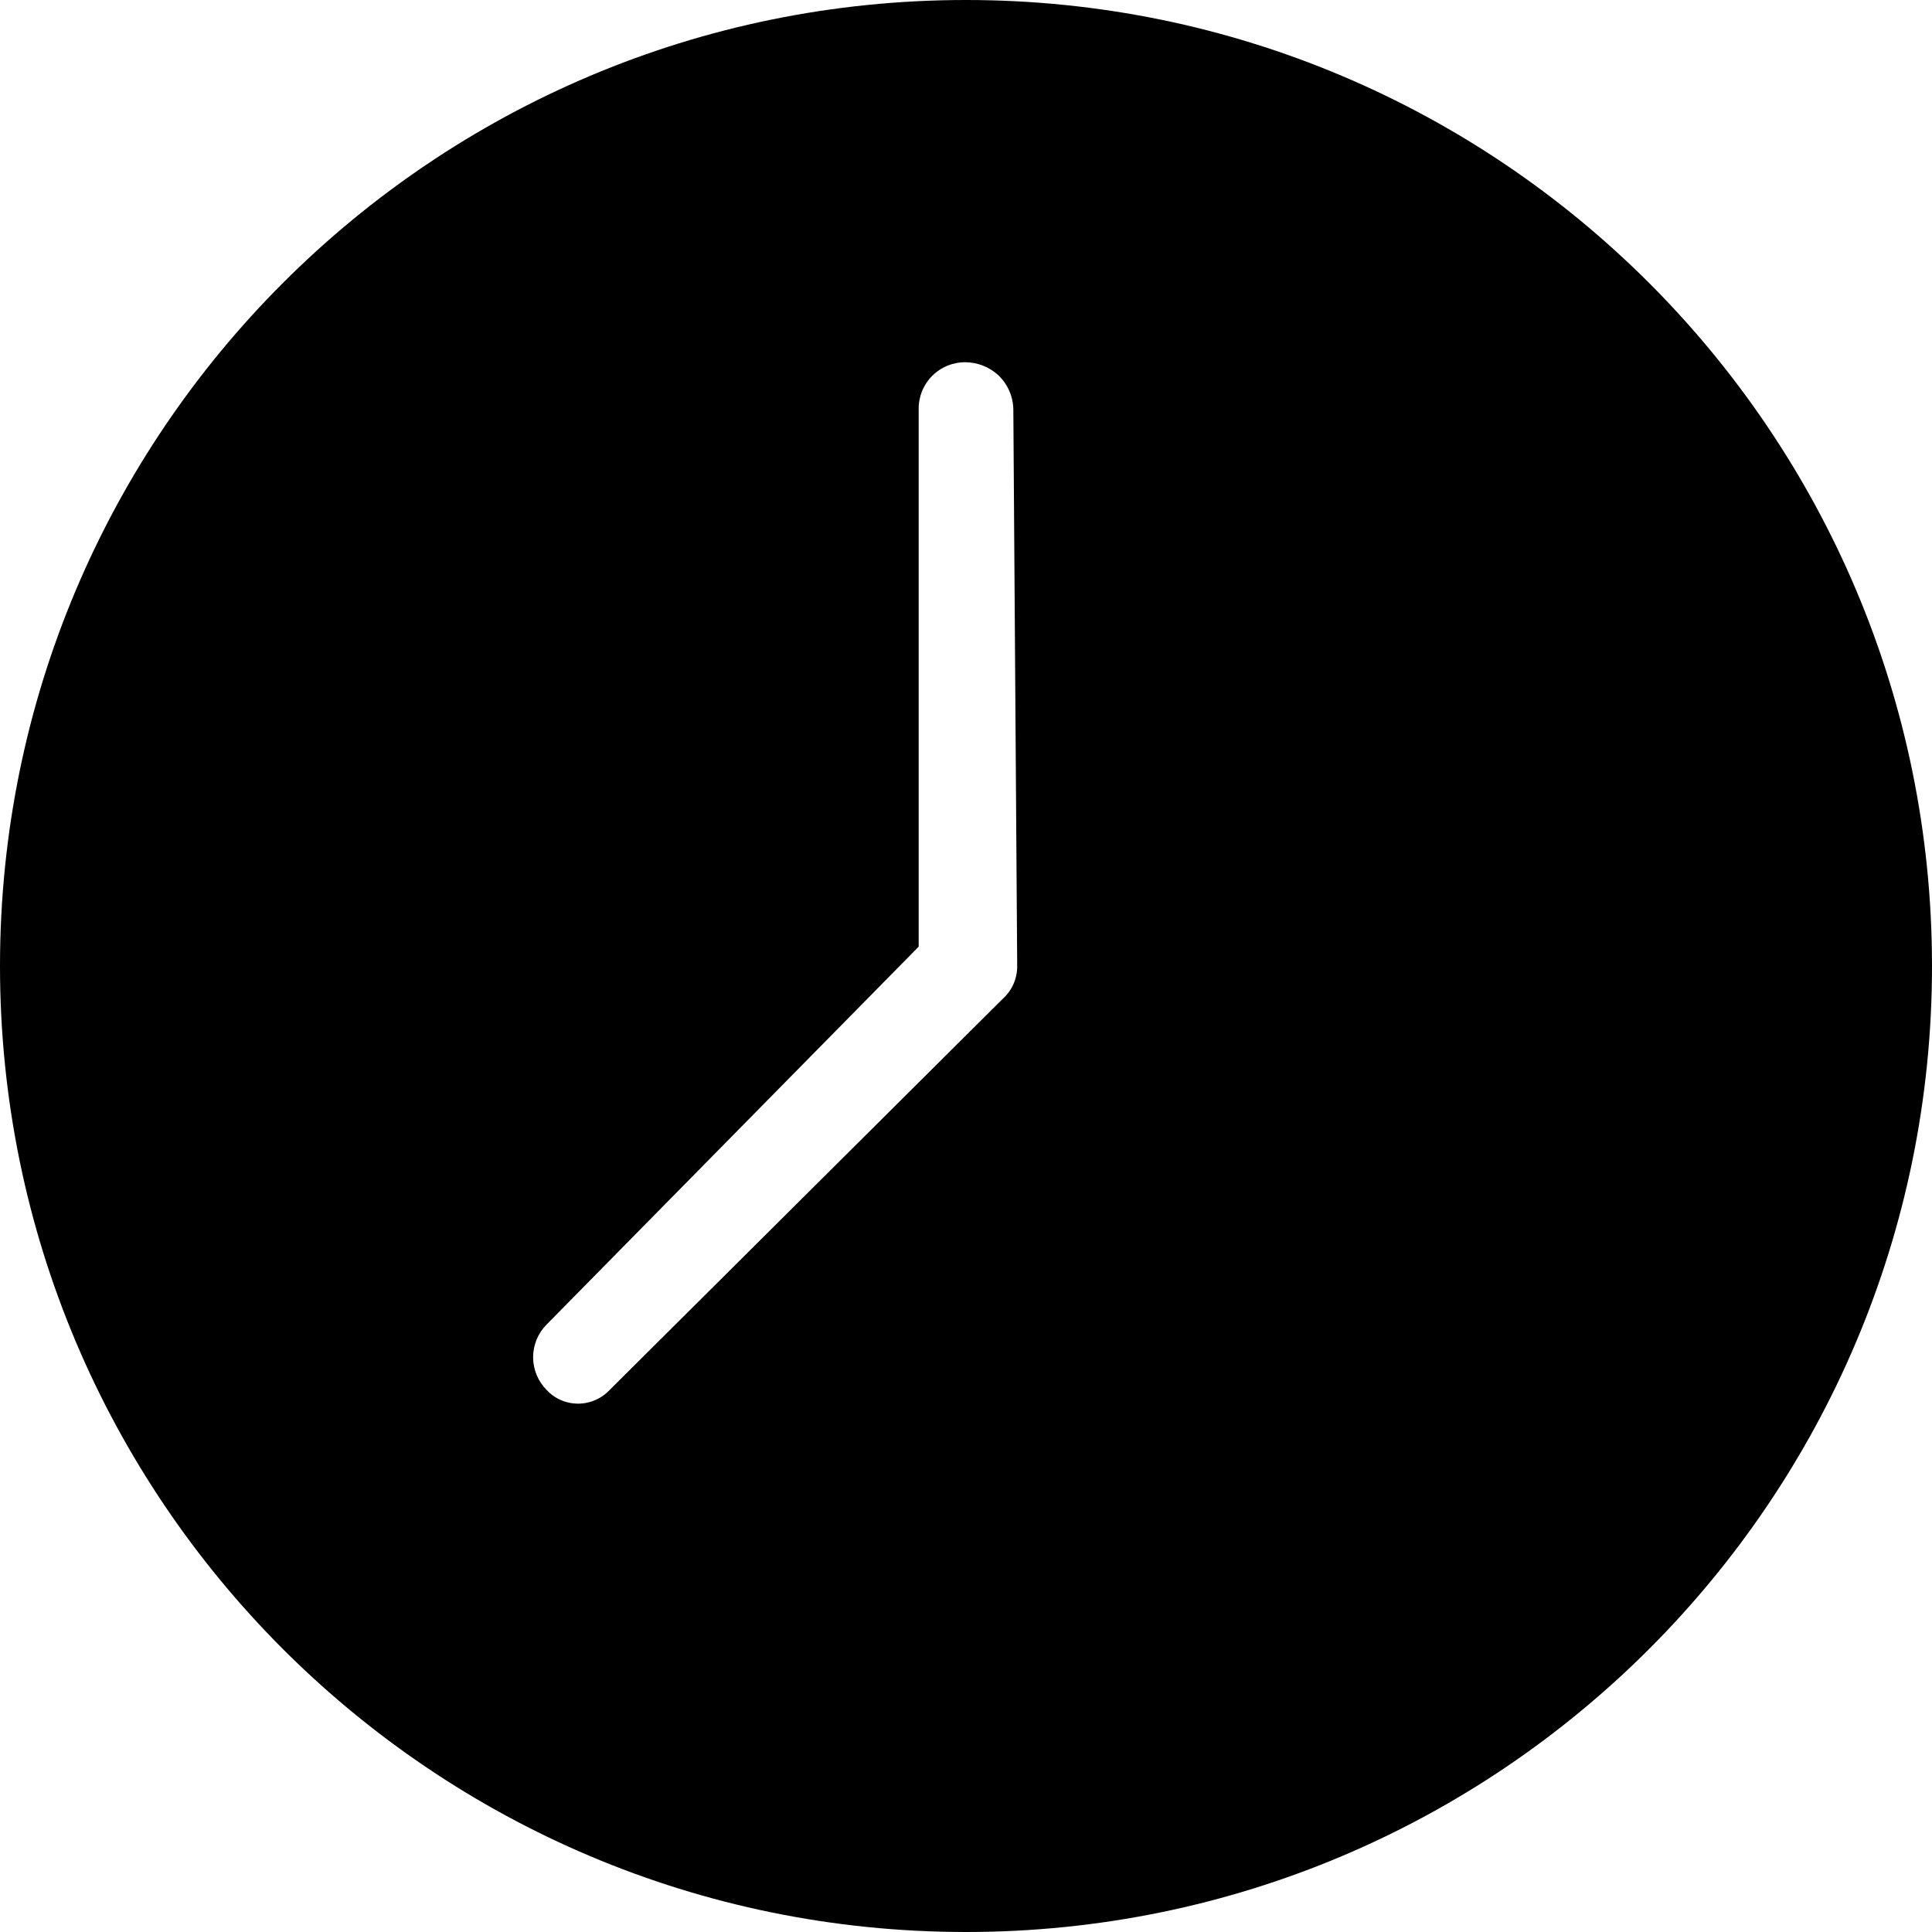
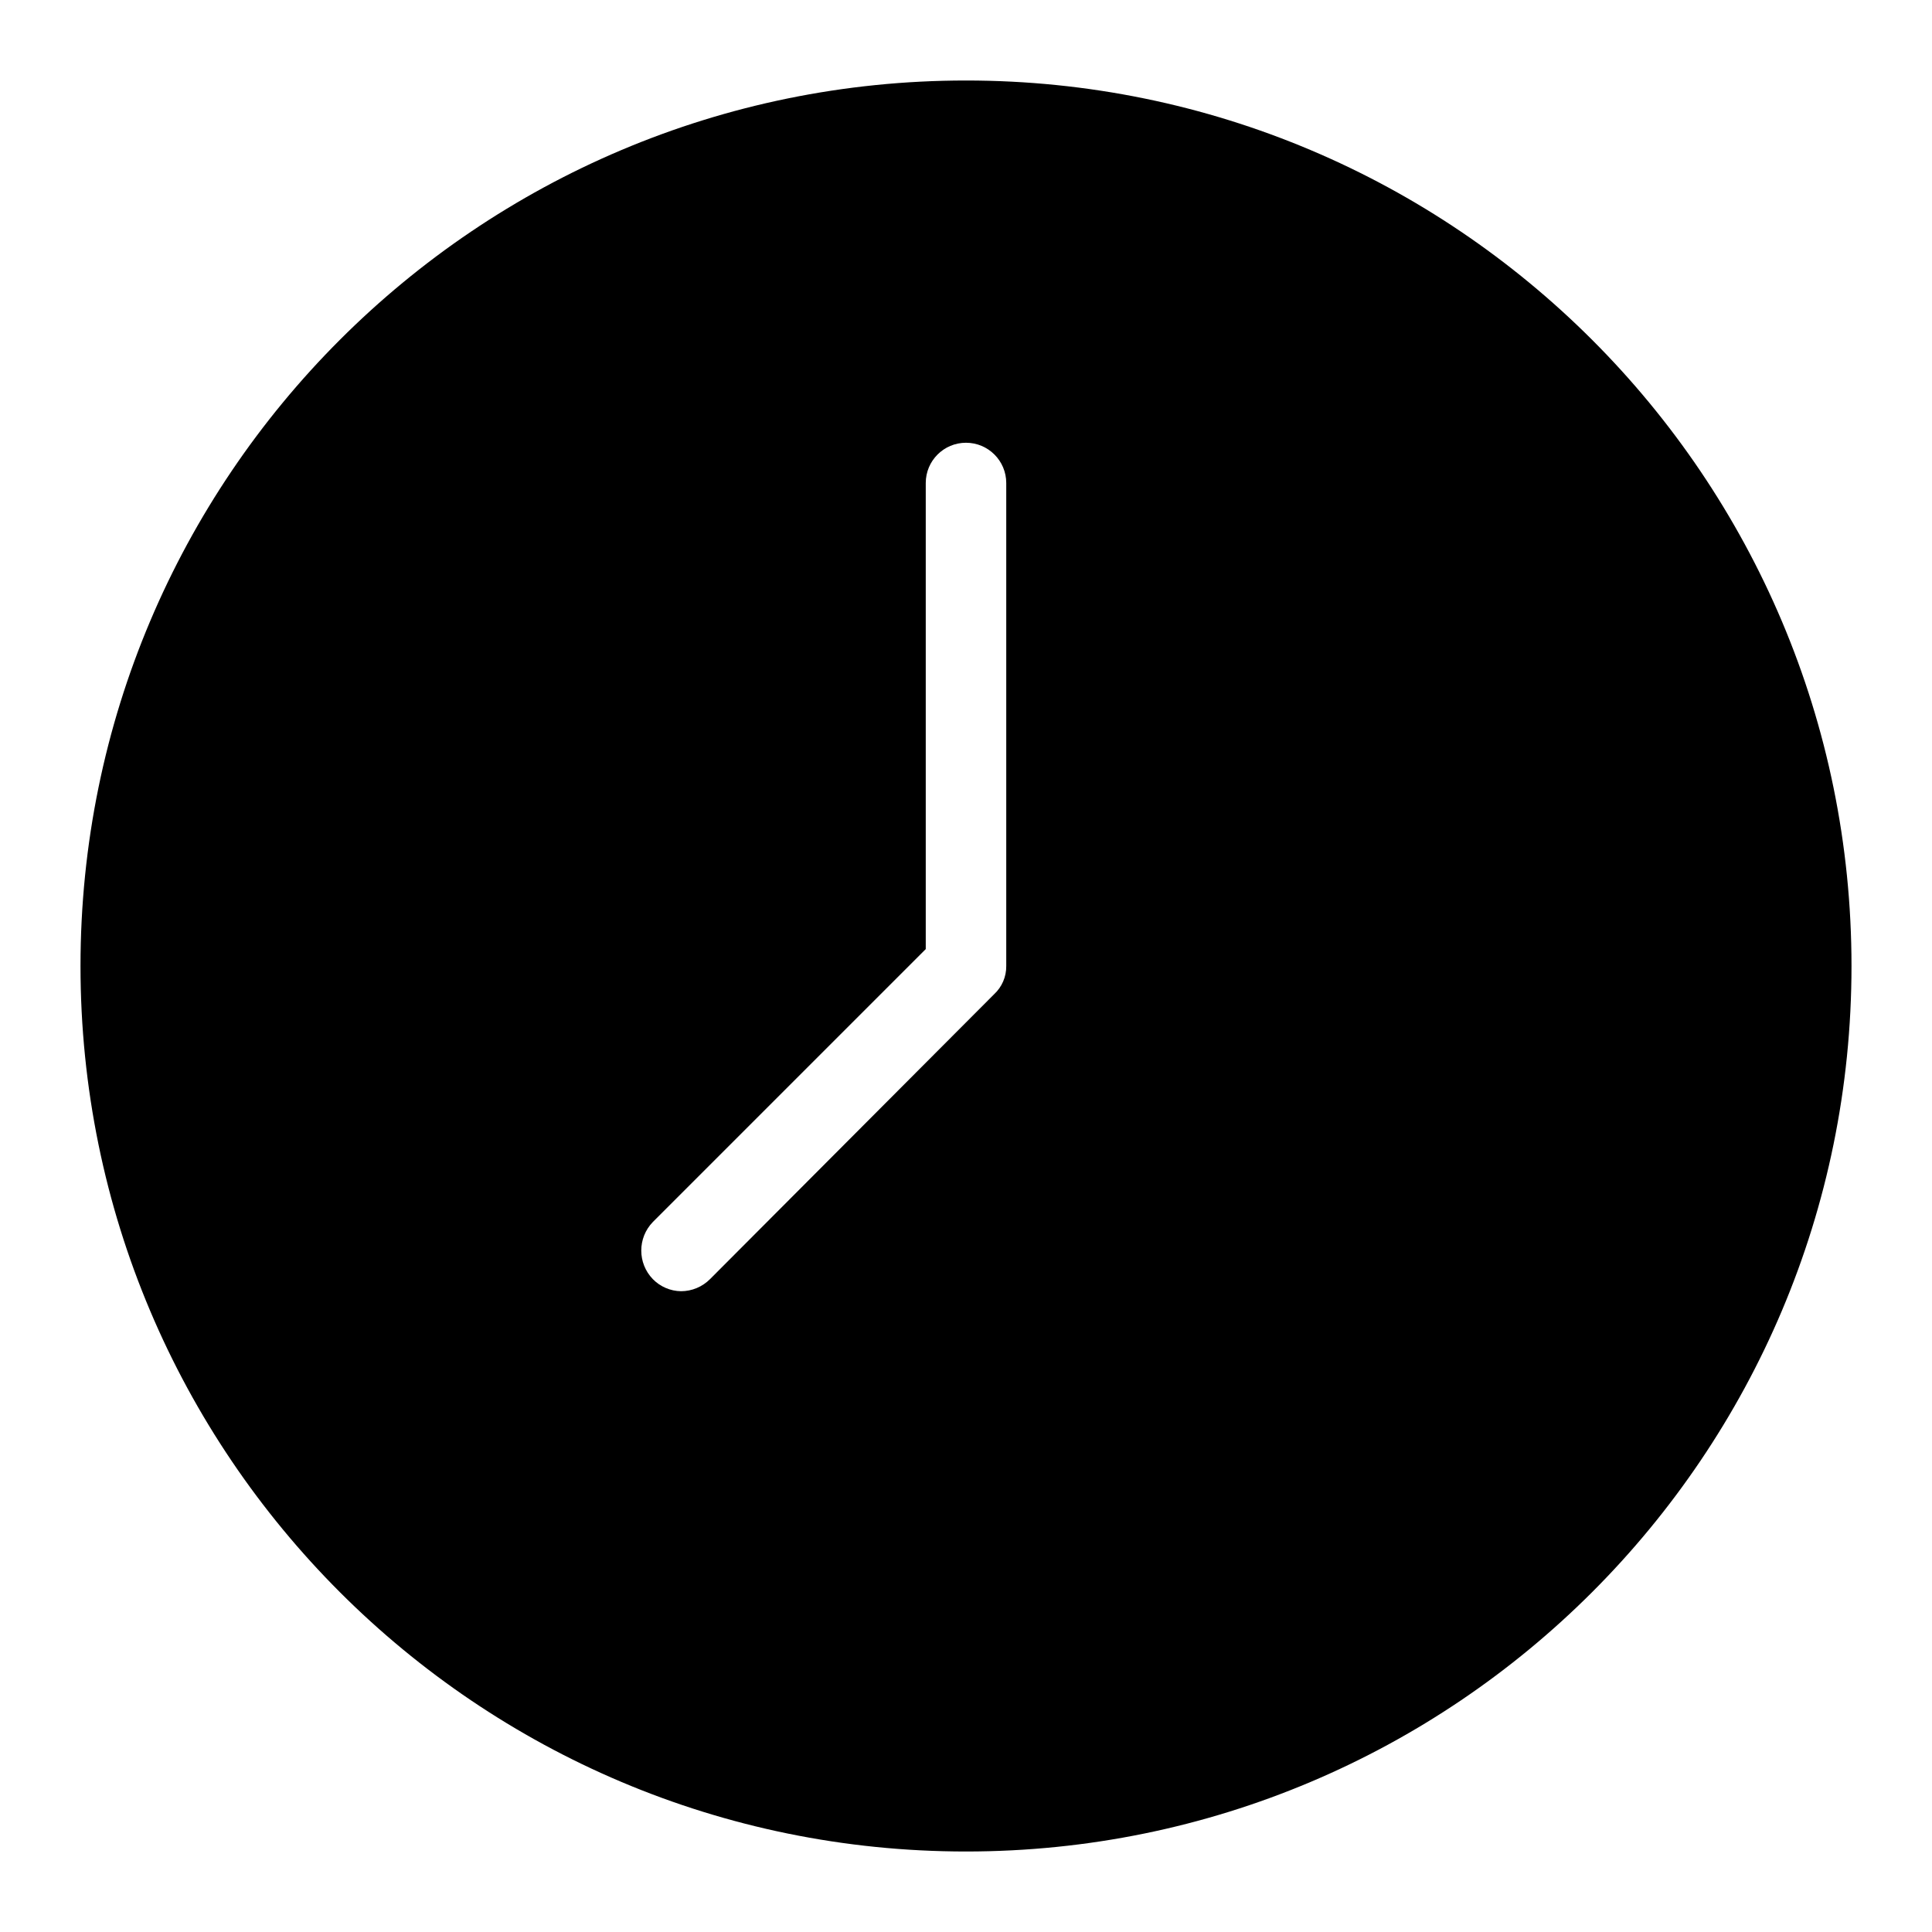
- <svg xmlns="http://www.w3.org/2000/svg" width="20" height="20" viewBox="0 0 20 20">
-   <path d="M10,0A10,10,0,1,0,20,10,10,10,0,0,0,10,0Zm.53,10a.45.45,0,0,1-.15.34L6.31,14.39a.45.45,0,0,1-.35.14H6a.44.44,0,0,1-.34-.14.48.48,0,0,1,0-.68L9.51,9.8V4.24A.48.48,0,0,1,10,3.75h0a.51.51,0,0,1,.33.13.5.5,0,0,1,.16.36Z" />
+ <svg xmlns="http://www.w3.org/2000/svg" width="24" height="24" viewBox="0 0 24 24">
+   <path d="M12,1A11,11,0,1,0,23,12,11,11,0,0,0,12,1Zm.5,11a.47.47,0,0,1-.15.35L8.82,15.89a.51.51,0,0,1-.36.15.5.5,0,0,1-.35-.15.51.51,0,0,1,0-.71l3.39-3.39V6a.5.5,0,0,1,1,0Z" />
</svg>
